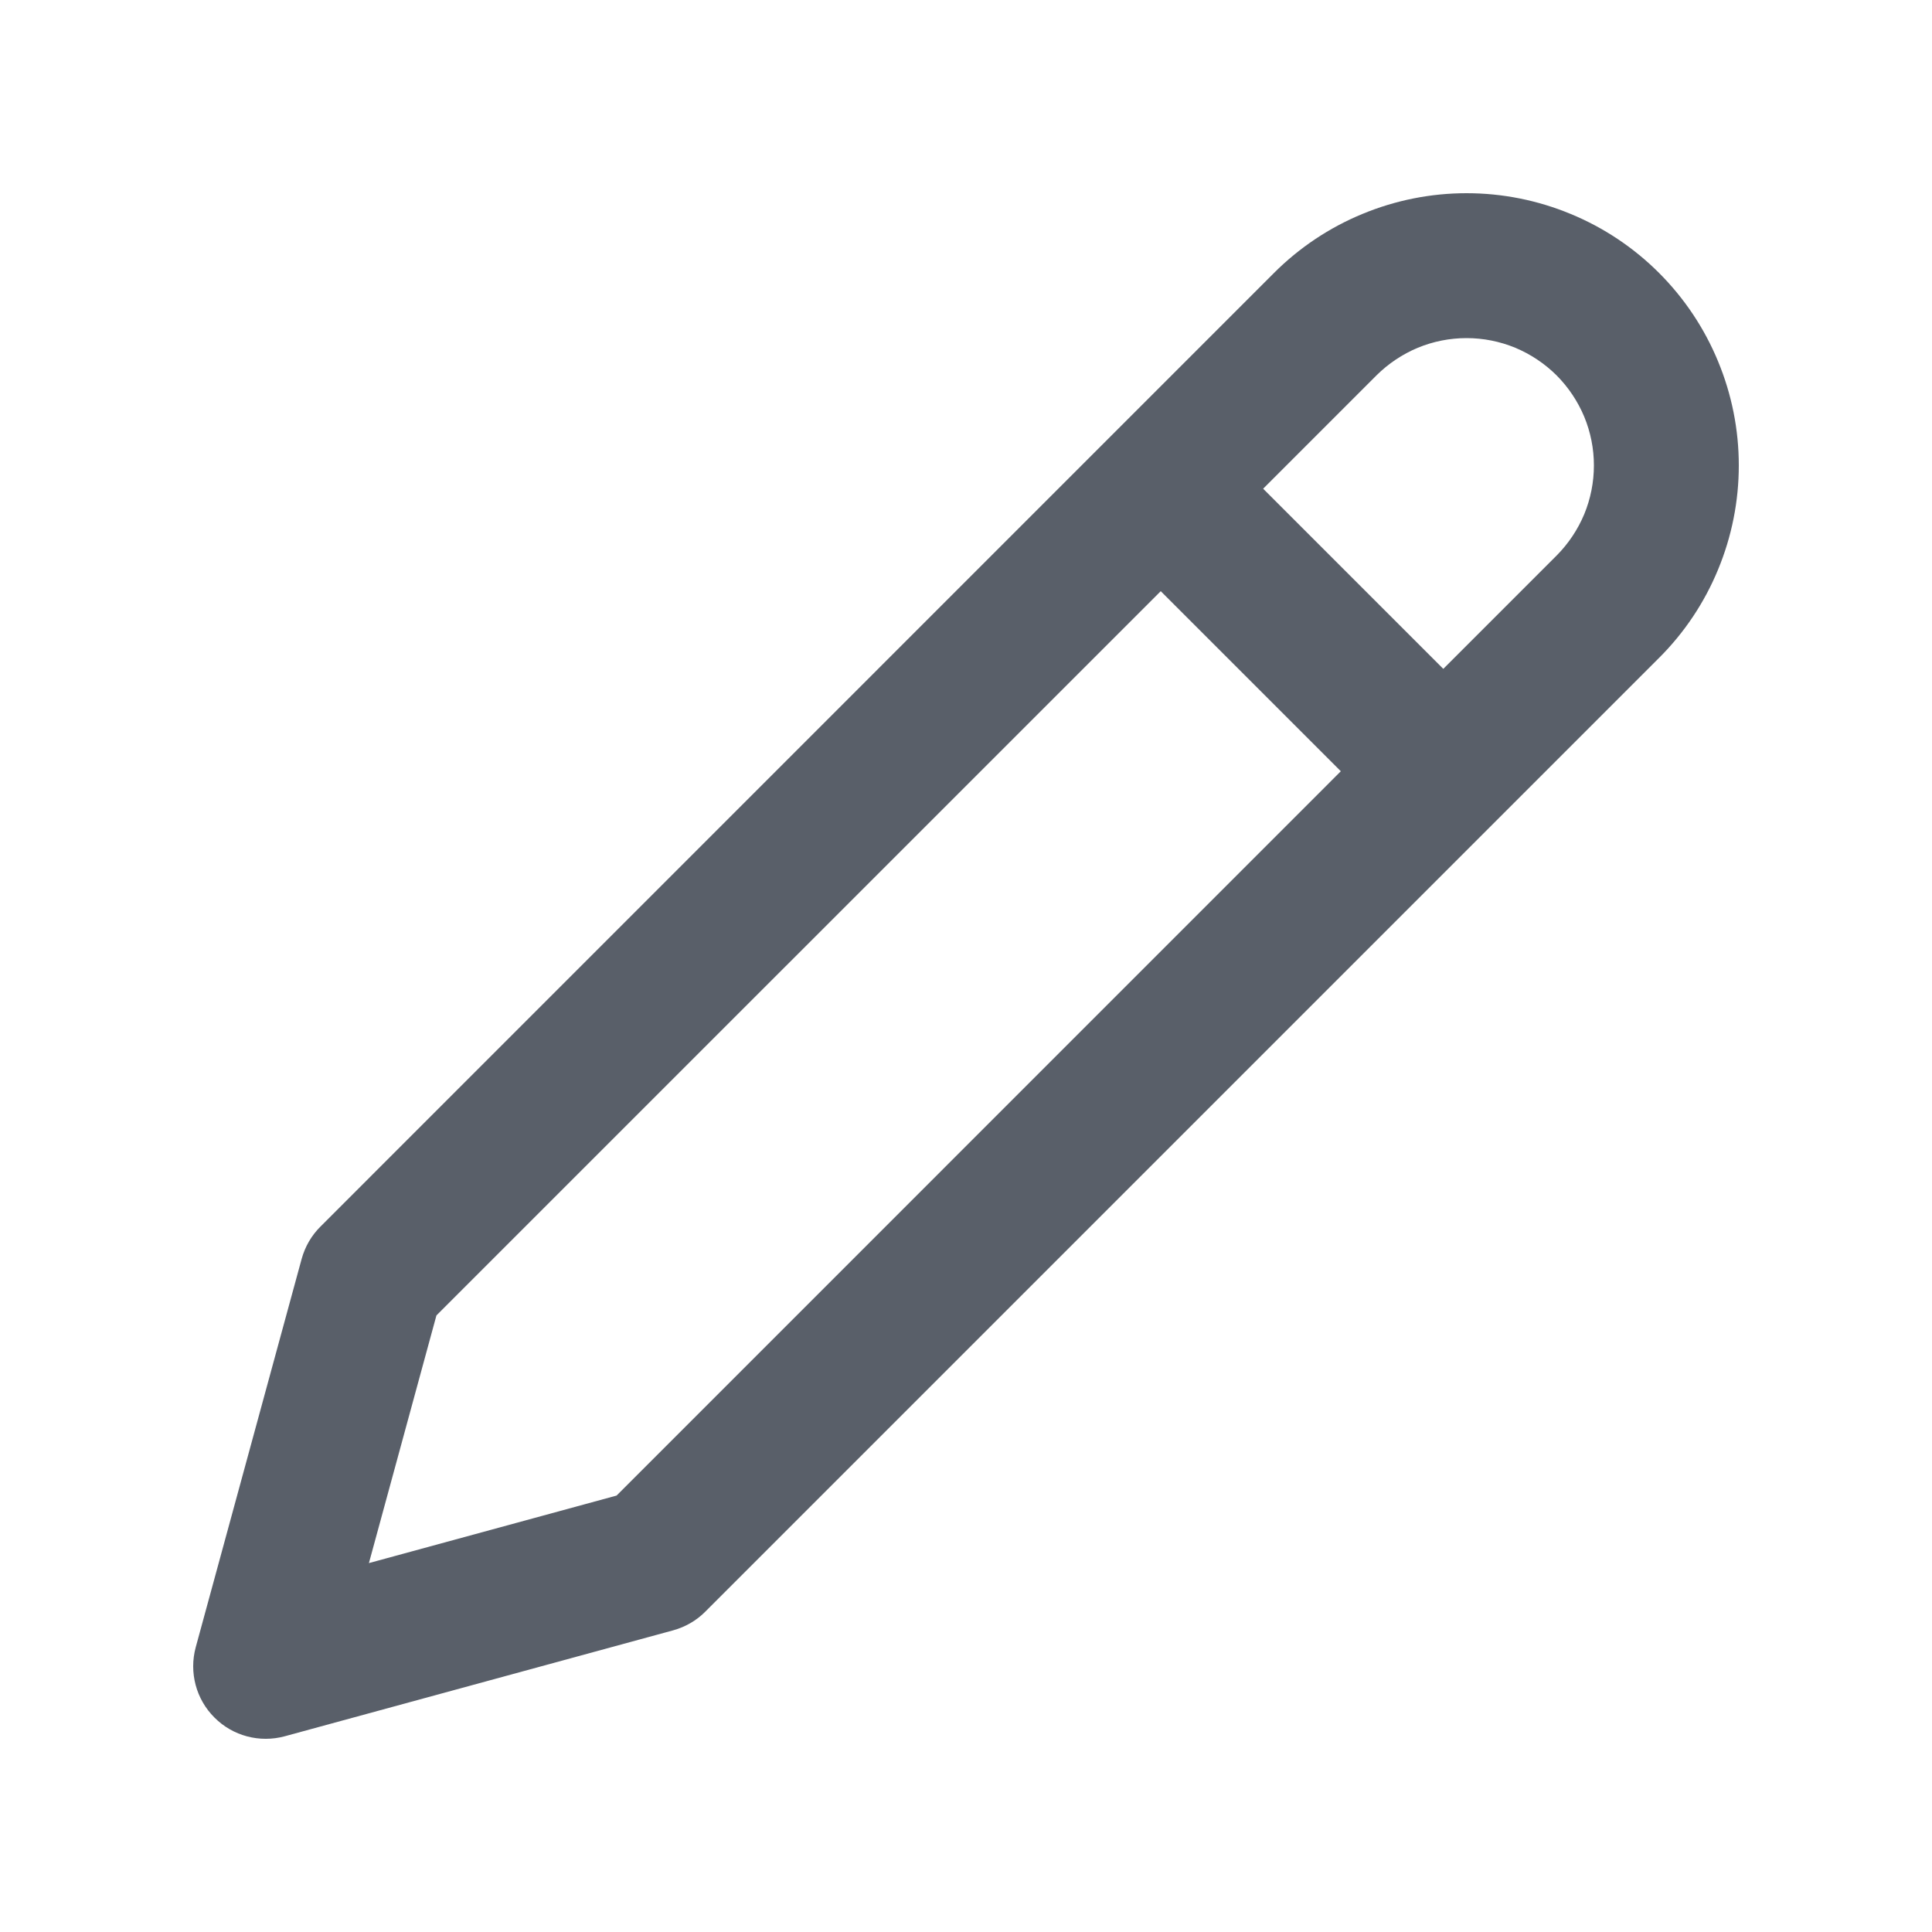
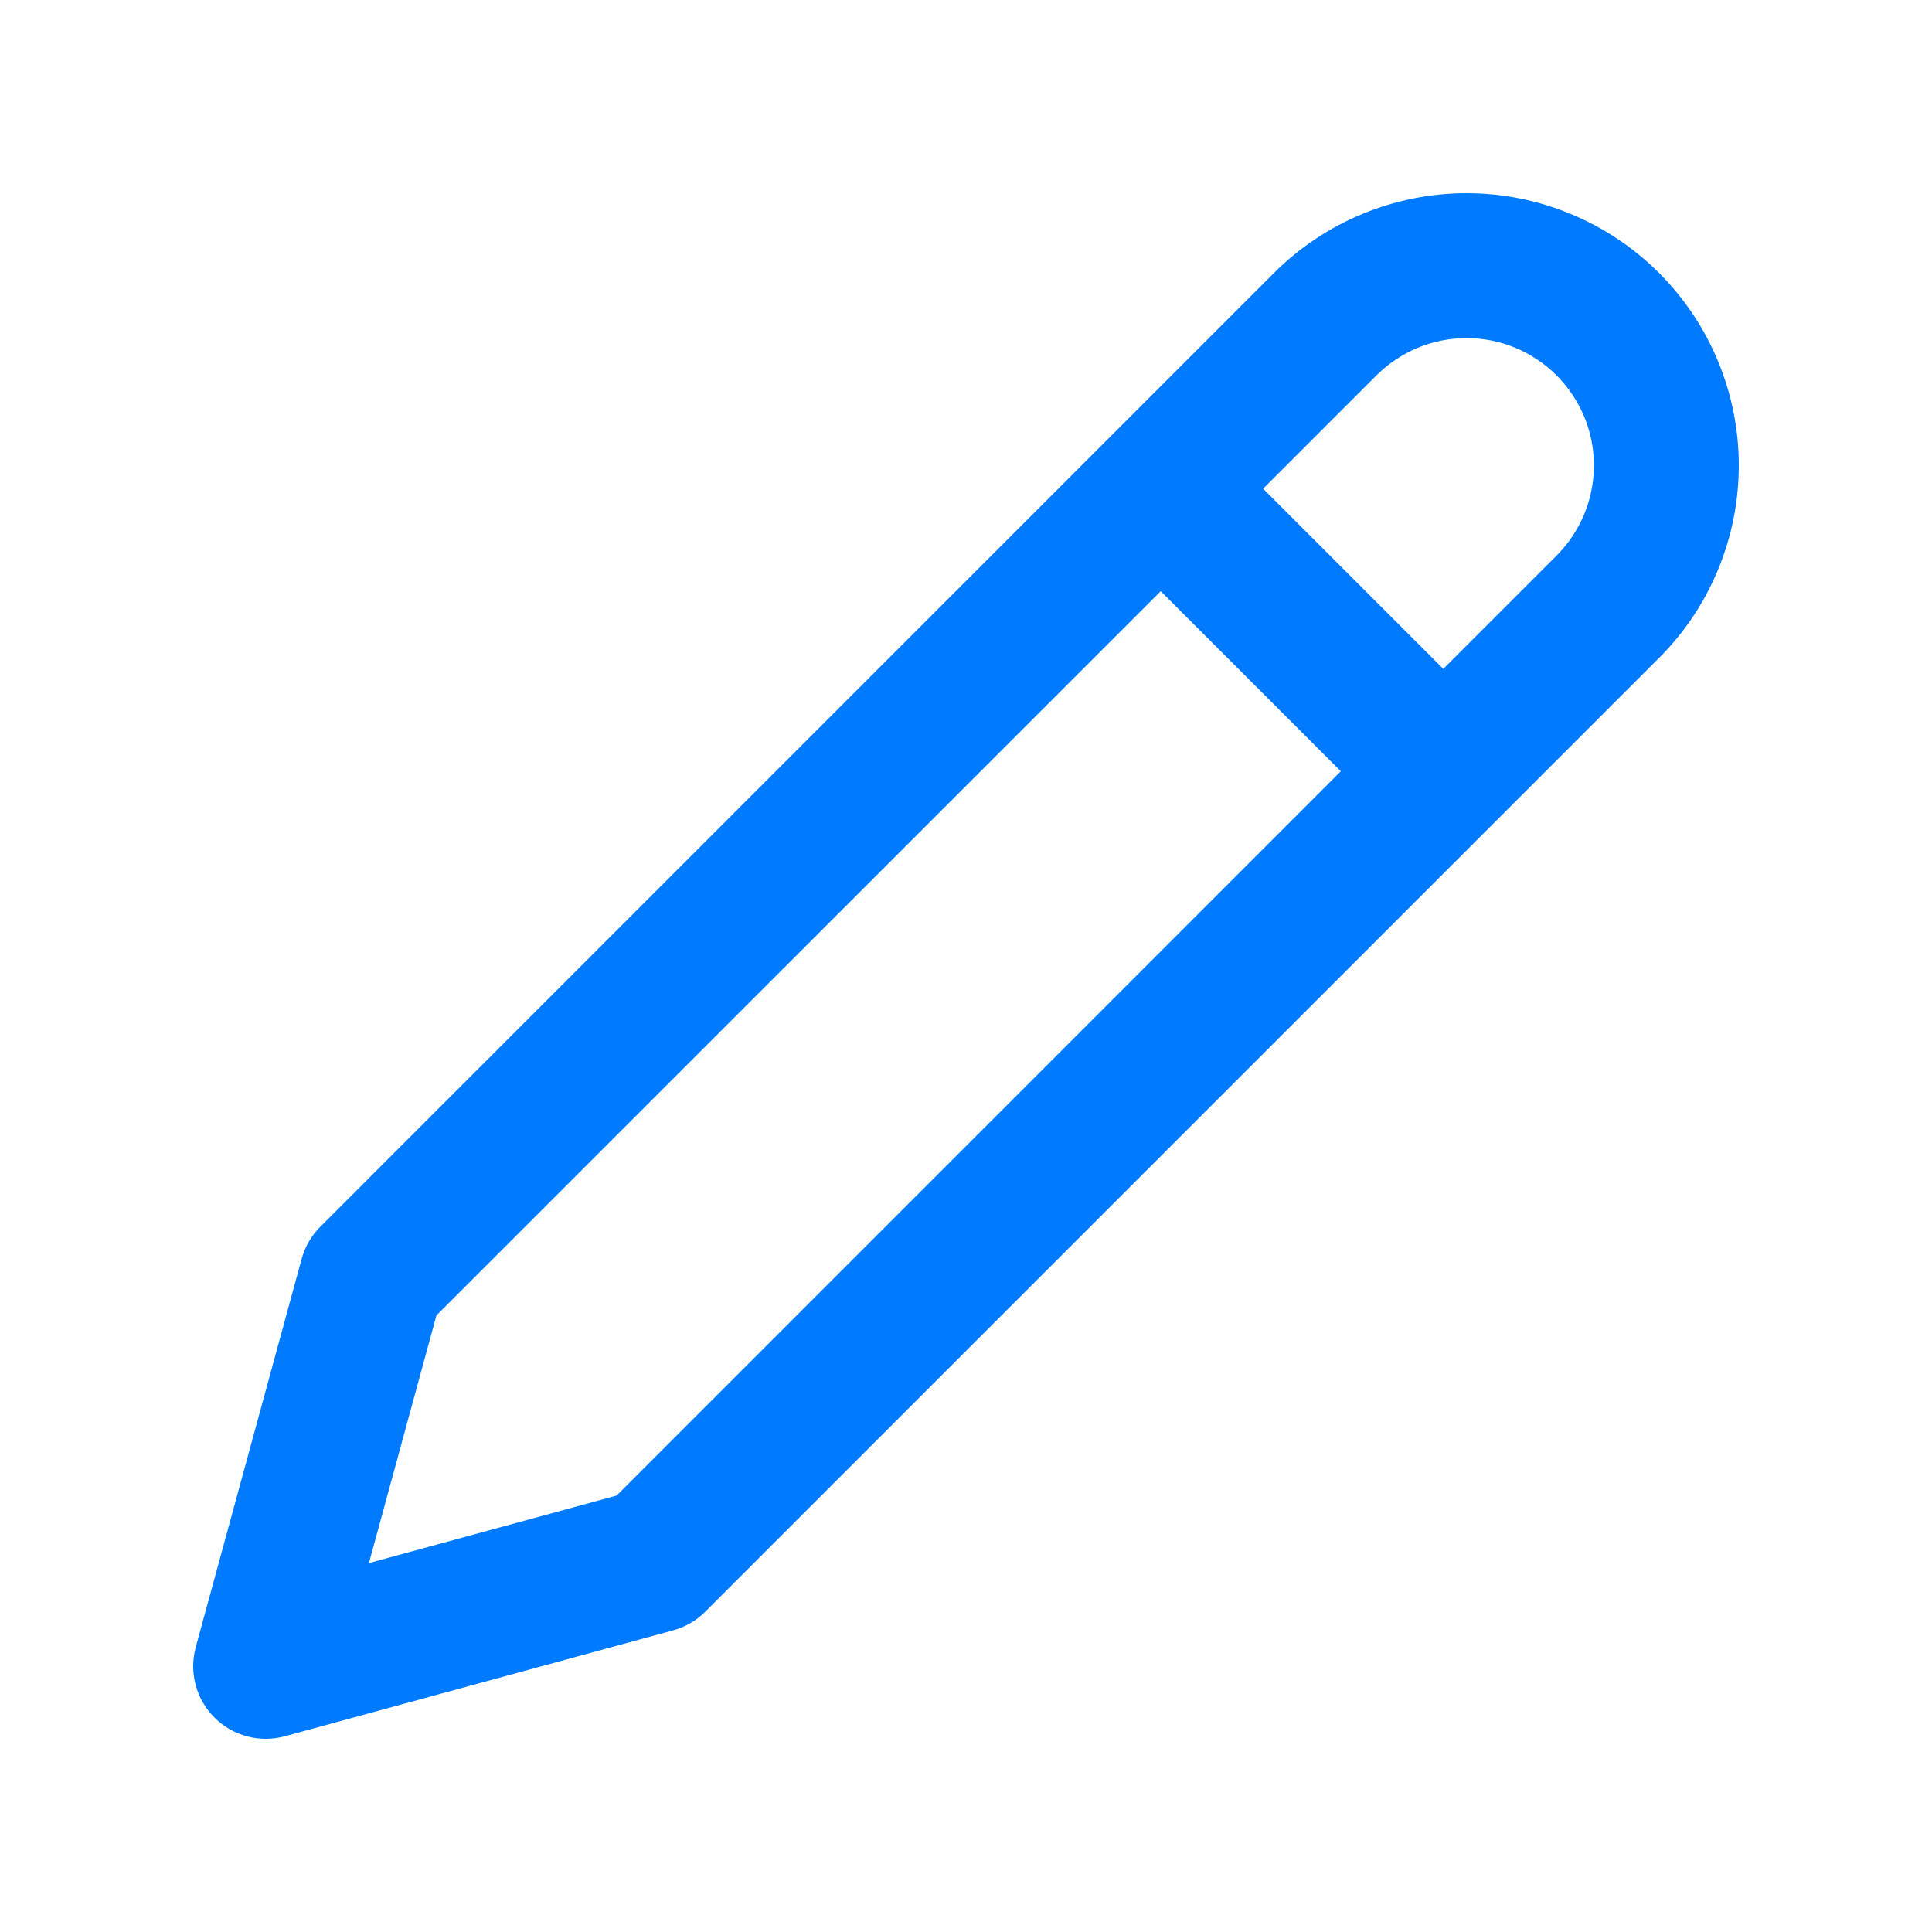
<svg xmlns="http://www.w3.org/2000/svg" width="20" height="20" viewBox="0 0 20 20" fill="none">
-   <path fill-rule="evenodd" clip-rule="evenodd" d="M15.182 3.5C15.008 3.5 14.837 3.534 14.677 3.6C14.517 3.667 14.372 3.764 14.249 3.886L13.076 5.059L14.941 6.924L16.114 5.751C16.236 5.628 16.333 5.483 16.4 5.323C16.466 5.163 16.5 4.991 16.5 4.818C16.5 4.645 16.466 4.474 16.4 4.314C16.333 4.154 16.236 4.009 16.114 3.886C15.991 3.764 15.846 3.667 15.686 3.6C15.526 3.534 15.355 3.5 15.182 3.5ZM13.88 7.984L12.016 6.12L4.518 13.617L3.819 16.181L6.383 15.482L13.88 7.984ZM14.103 2.215C14.445 2.073 14.812 2 15.182 2C15.552 2 15.918 2.073 16.26 2.215C16.602 2.356 16.913 2.564 17.174 2.825C17.436 3.087 17.644 3.398 17.785 3.74C17.927 4.082 18 4.448 18 4.818C18 5.188 17.927 5.555 17.785 5.897C17.644 6.239 17.436 6.55 17.174 6.811L7.302 16.683C7.21 16.776 7.095 16.842 6.969 16.877L2.947 17.974C2.688 18.044 2.41 17.971 2.22 17.78C2.029 17.59 1.956 17.312 2.026 17.053L3.123 13.031C3.158 12.905 3.224 12.79 3.317 12.698L13.189 2.825C13.45 2.564 13.761 2.356 14.103 2.215Z" fill="#595F69" />
+   <path fill-rule="evenodd" clip-rule="evenodd" d="M15.182 3.5C15.008 3.5 14.837 3.534 14.677 3.6C14.517 3.667 14.372 3.764 14.249 3.886L13.076 5.059L14.941 6.924L16.114 5.751C16.236 5.628 16.333 5.483 16.4 5.323C16.466 5.163 16.5 4.991 16.5 4.818C16.5 4.645 16.466 4.474 16.4 4.314C16.333 4.154 16.236 4.009 16.114 3.886C15.991 3.764 15.846 3.667 15.686 3.6C15.526 3.534 15.355 3.5 15.182 3.5ZM13.88 7.984L12.016 6.12L4.518 13.617L3.819 16.181L6.383 15.482L13.88 7.984ZM14.103 2.215C14.445 2.073 14.812 2 15.182 2C15.552 2 15.918 2.073 16.26 2.215C16.602 2.356 16.913 2.564 17.174 2.825C17.436 3.087 17.644 3.398 17.785 3.74C17.927 4.082 18 4.448 18 4.818C18 5.188 17.927 5.555 17.785 5.897C17.644 6.239 17.436 6.55 17.174 6.811L7.302 16.683C7.21 16.776 7.095 16.842 6.969 16.877L2.947 17.974C2.688 18.044 2.41 17.971 2.22 17.78C2.029 17.59 1.956 17.312 2.026 17.053L3.123 13.031C3.158 12.905 3.224 12.79 3.317 12.698L13.189 2.825C13.45 2.564 13.761 2.356 14.103 2.215Z" fill="#007BFF" />
</svg>
